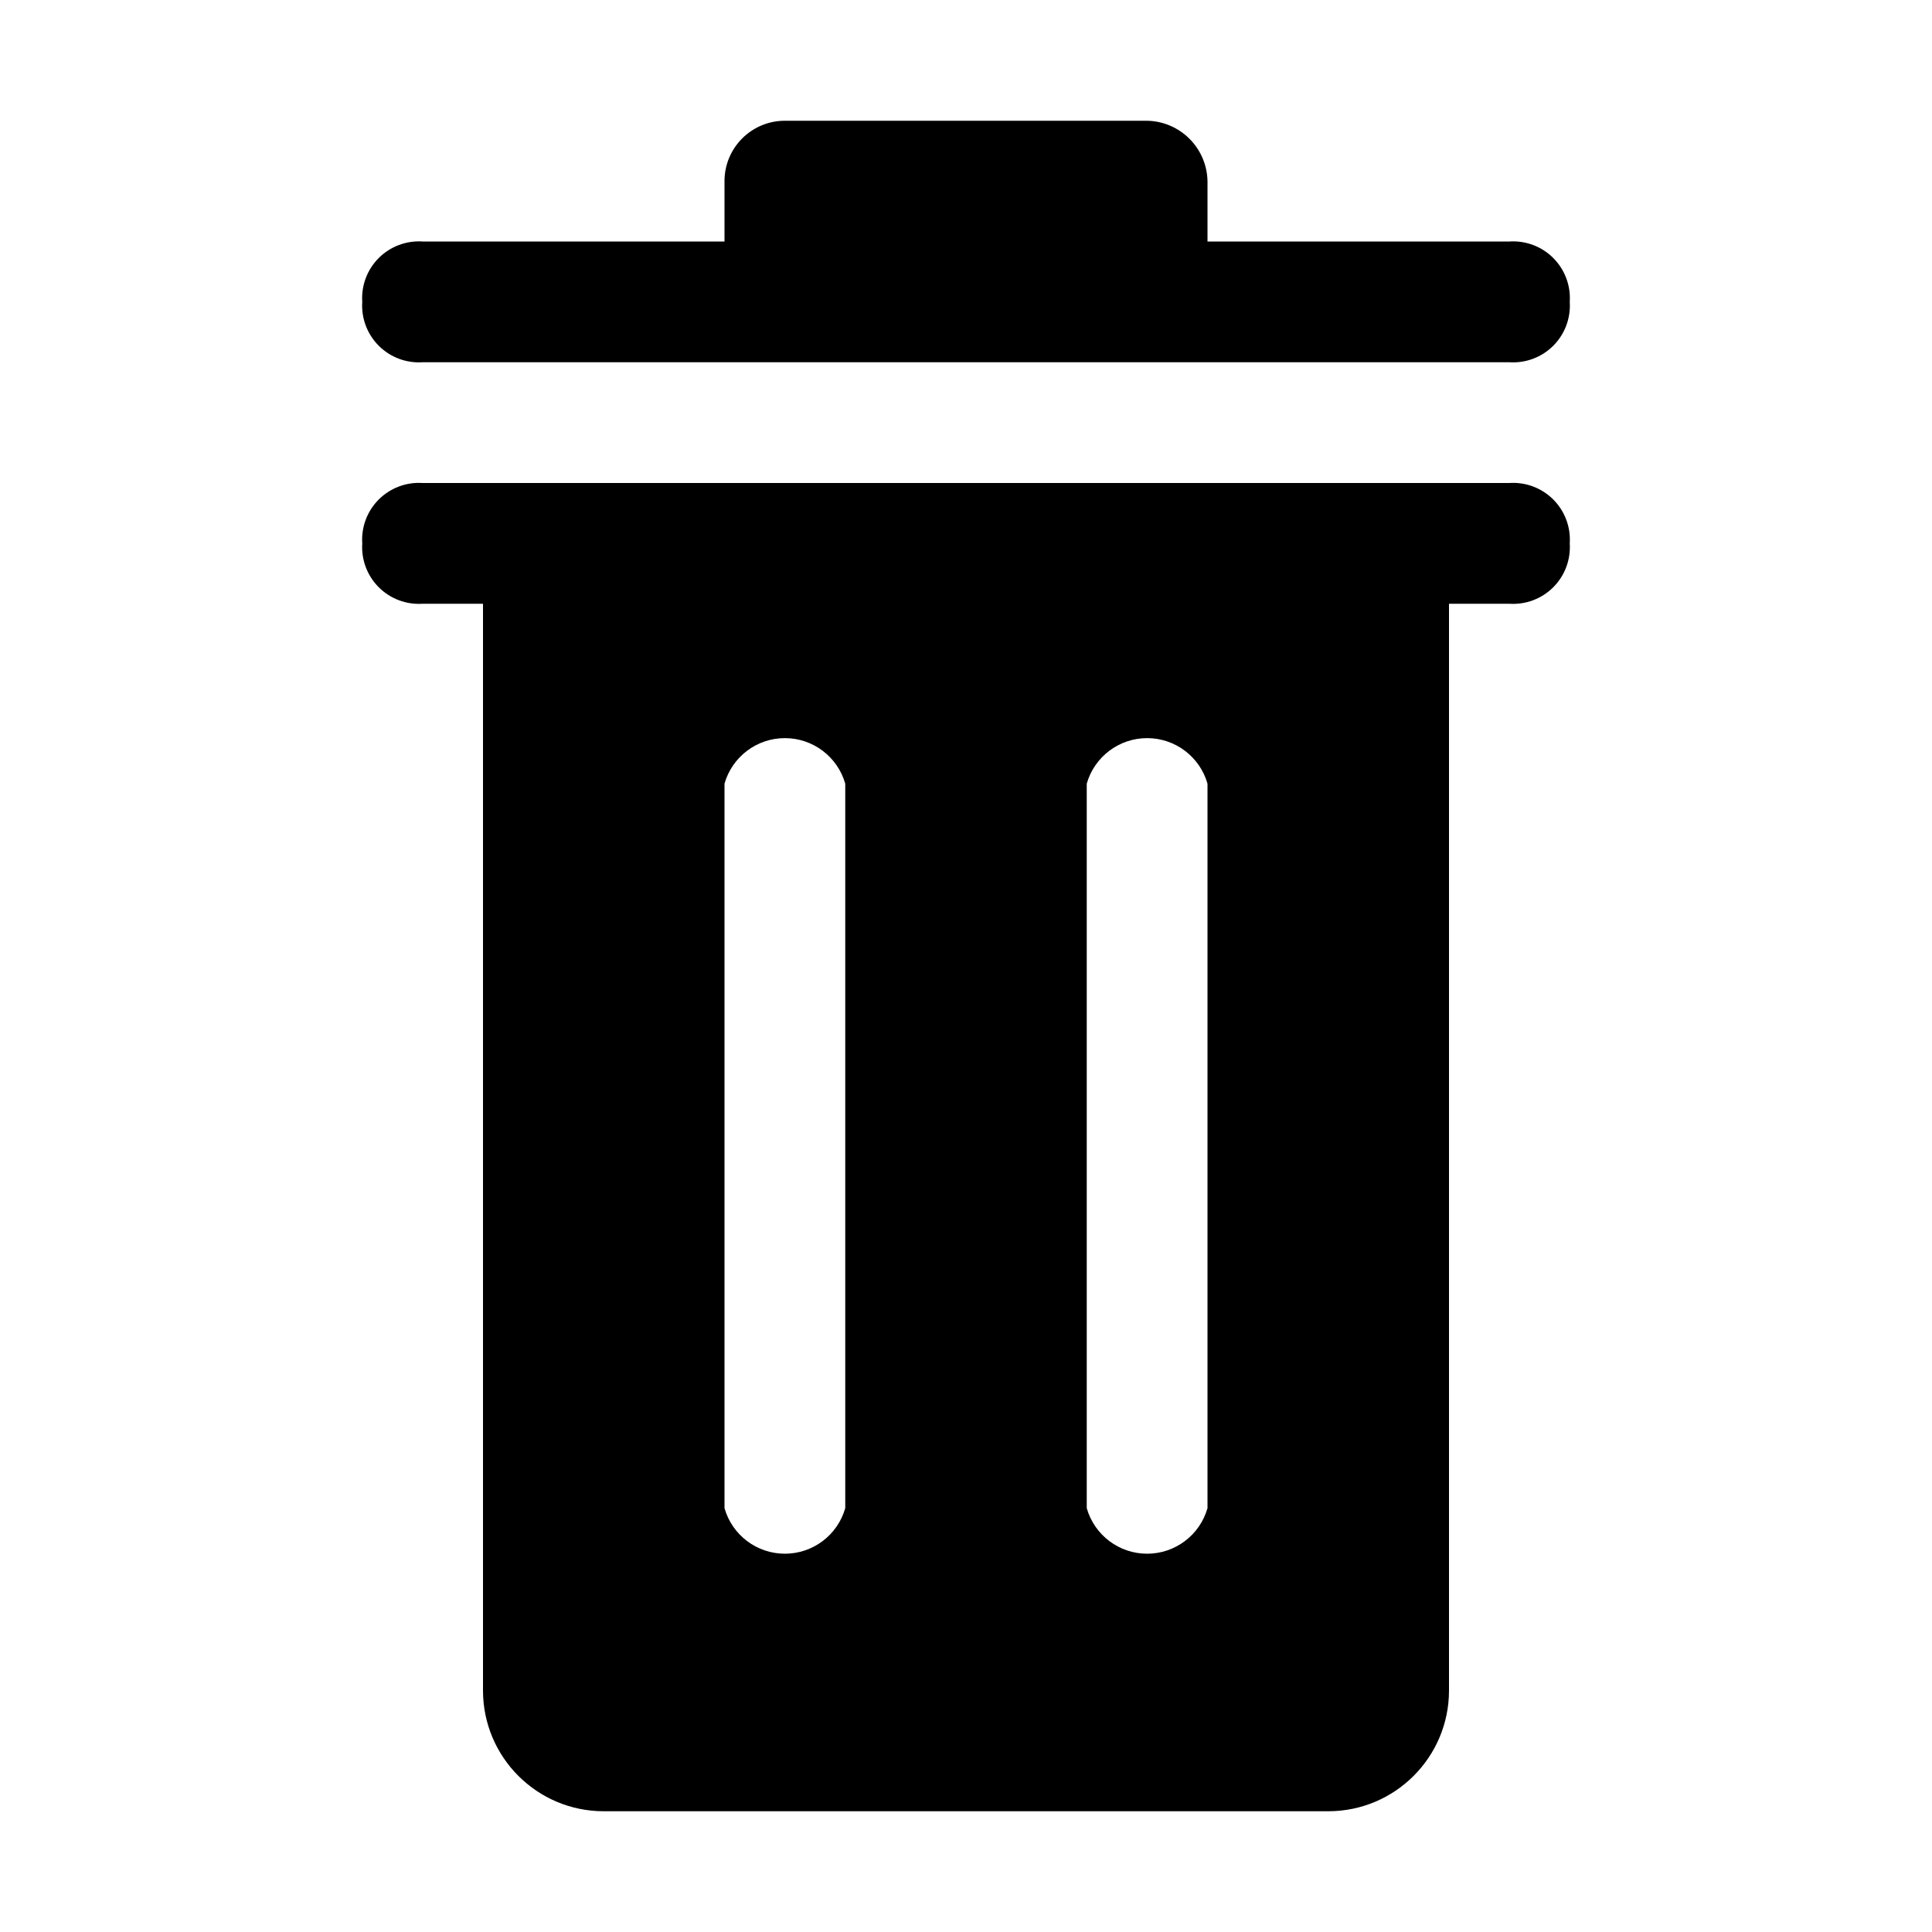
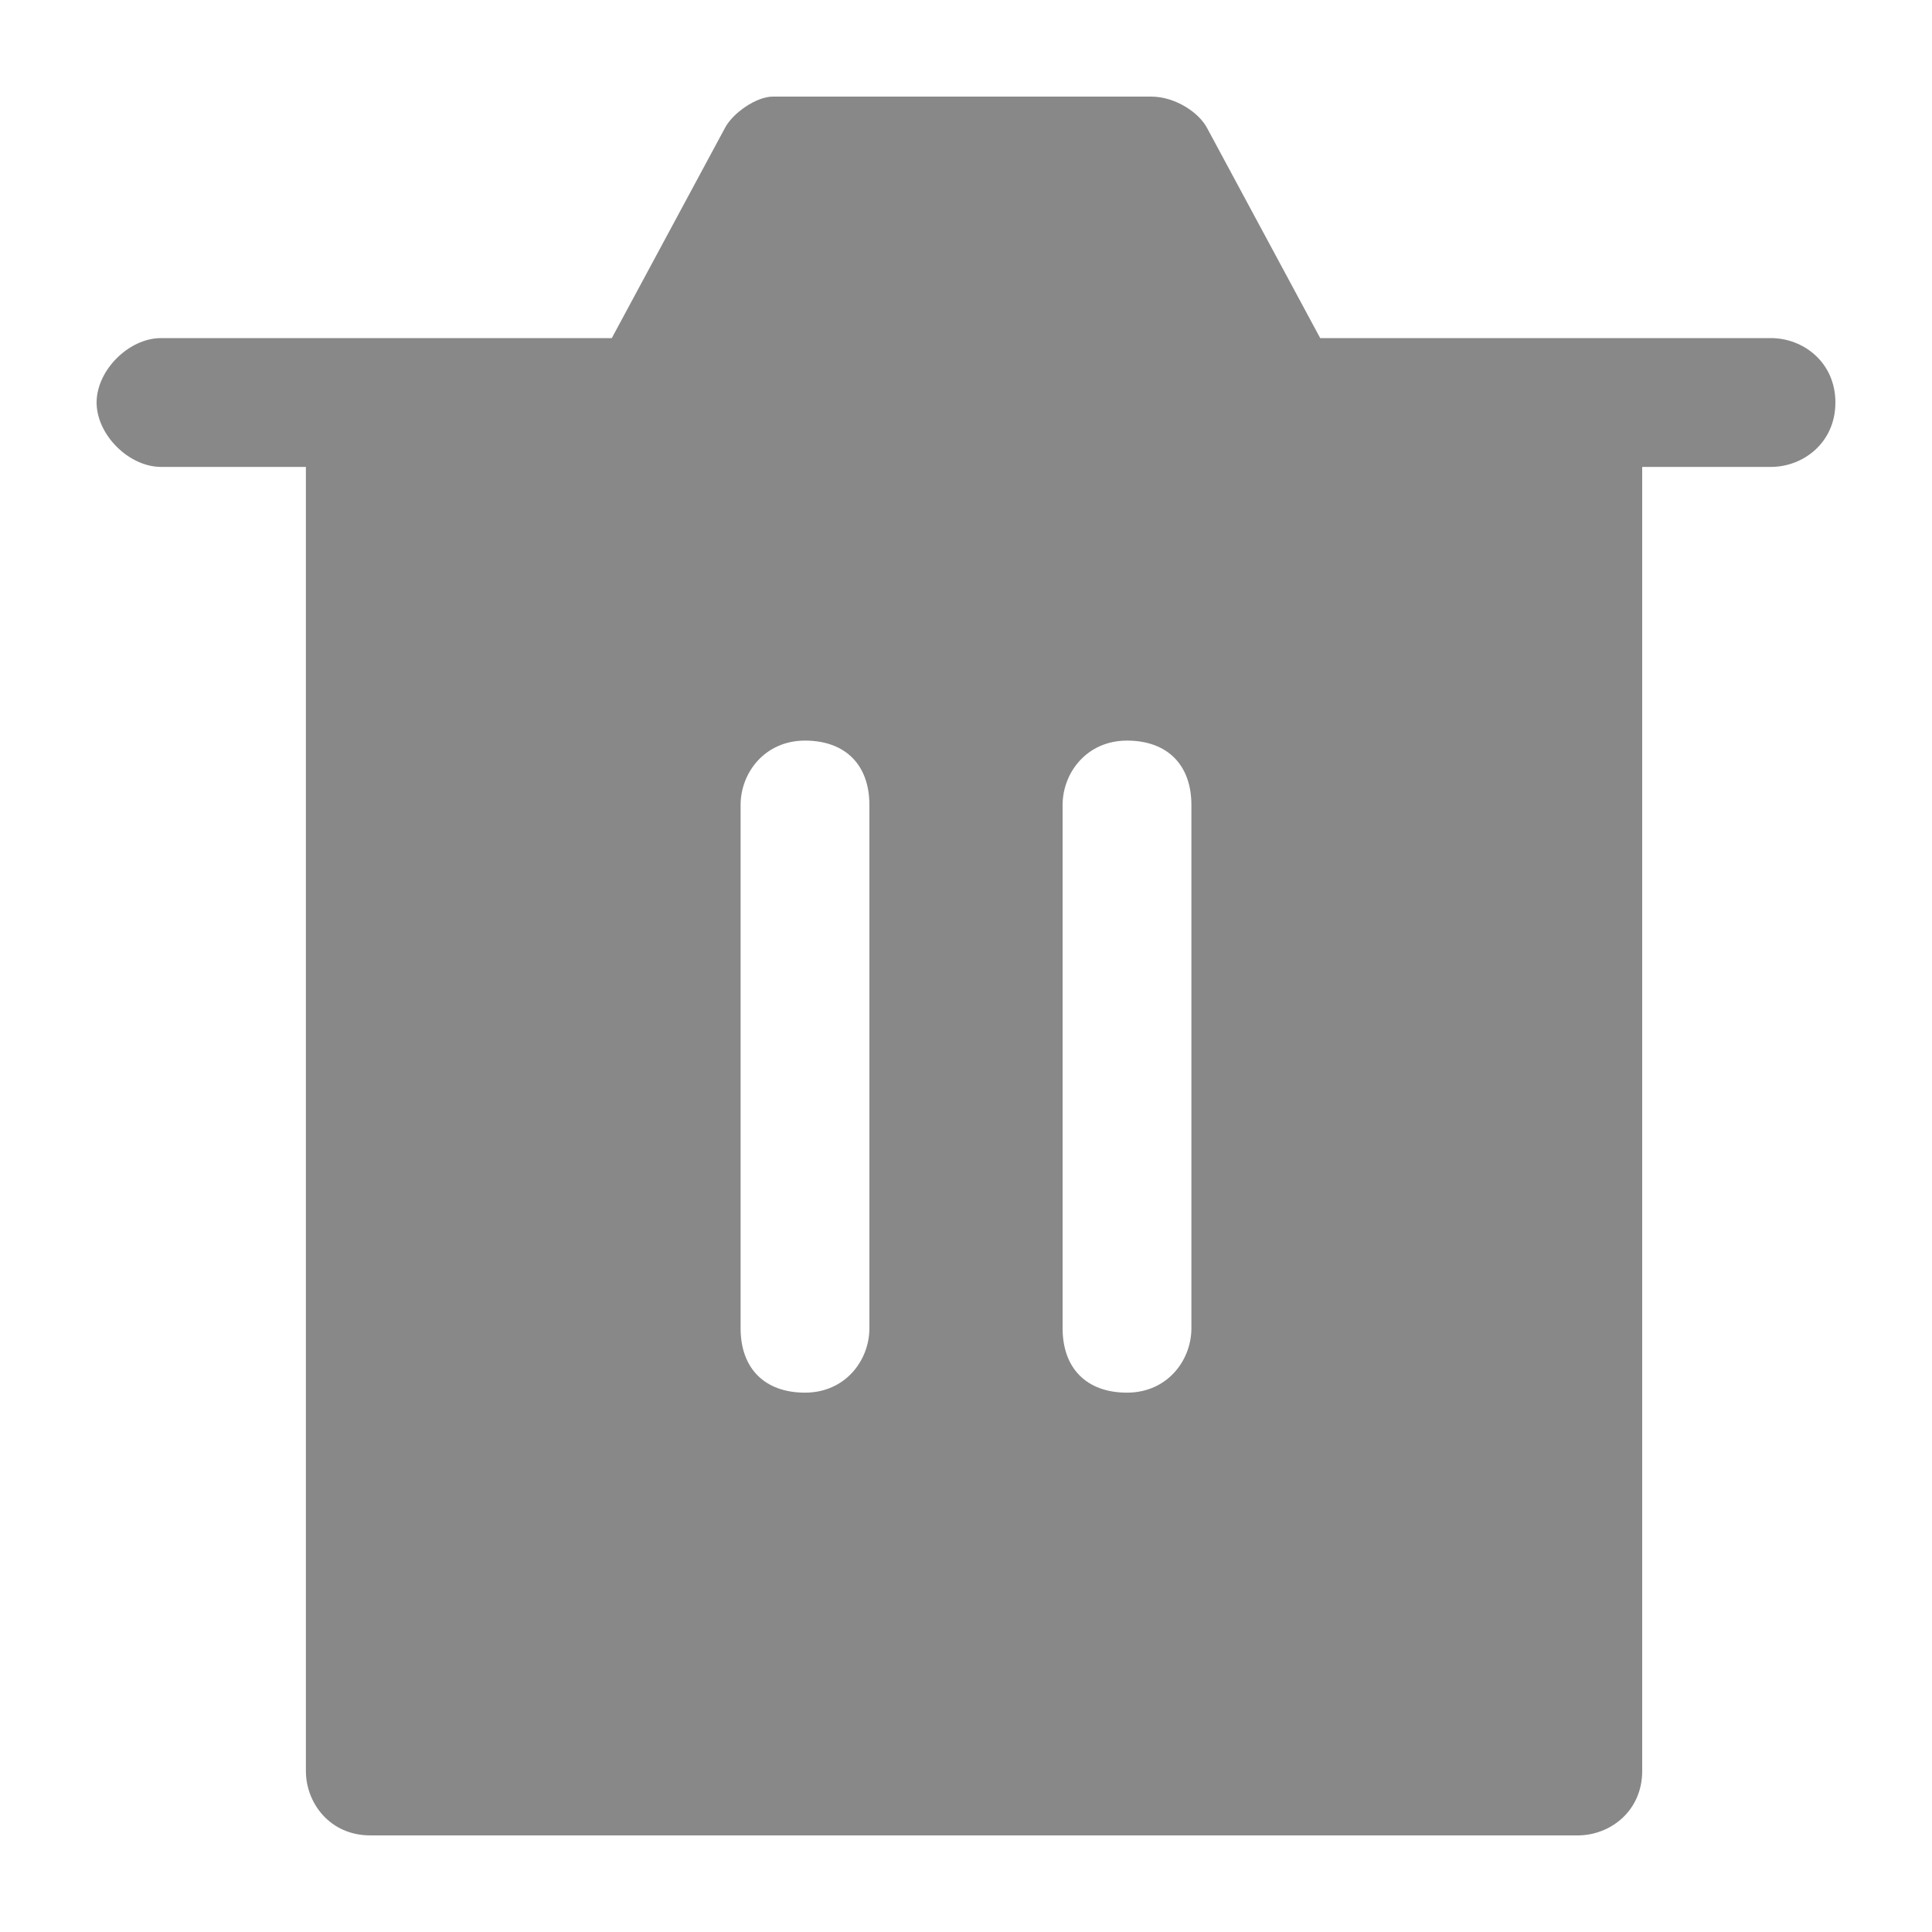
- <svg xmlns="http://www.w3.org/2000/svg" class="svg-icon" style="width: 1em; height: 1em;vertical-align: middle;fill: currentColor;overflow: hidden;" viewBox="0 0 1024 1024" version="1.1">
-   <path d="M800 256h-576a30.08 30.08 0 0 0-32 32 30.08 30.08 0 0 0 32 32H256v576a64 64 0 0 0 64 64h384a64 64 0 0 0 64-64V320h32a30.08 30.08 0 0 0 32-32 30.08 30.08 0 0 0-32-32zM448 799.36a33.28 33.28 0 0 1-64 0v-384a33.28 33.28 0 0 1 64 0z m192 0a33.28 33.28 0 0 1-64 0v-384a33.28 33.28 0 0 1 64 0zM800 128H640v-32a32.64 32.64 0 0 0-32-32h-192a32 32 0 0 0-32 32V128H224a30.08 30.08 0 0 0-32 32 30.08 30.08 0 0 0 32 32h576a30.08 30.08 0 0 0 32-32 30.08 30.08 0 0 0-32-32z" />
+ <svg xmlns="http://www.w3.org/2000/svg" viewBox="0 0 24 24">
+   <path fill="#888" stroke="none" d="M22 4.2h-5.6L15 1.6c-.1-.2-.4-.4-.7-.4H9.6c-.2 0-.5.2-.6.4L7.6 4.2H2c-.4 0-.8.4-.8.8s.4.8.8.8h1.8V22c0 .4.3.8.8.8h15c.4 0 .8-.3.8-.8V5.8H22c.4 0 .8-.3.8-.8s-.4-.8-.8-.8zM10.8 16.5c0 .4-.3.8-.8.8s-.8-.3-.8-.8V10c0-.4.3-.8.8-.8s.8.3.8.8v6.5zm4 0c0 .4-.3.8-.8.8s-.8-.3-.8-.8V10c0-.4.3-.8.8-.8s.8.3.8.8v6.5z" />
</svg>
